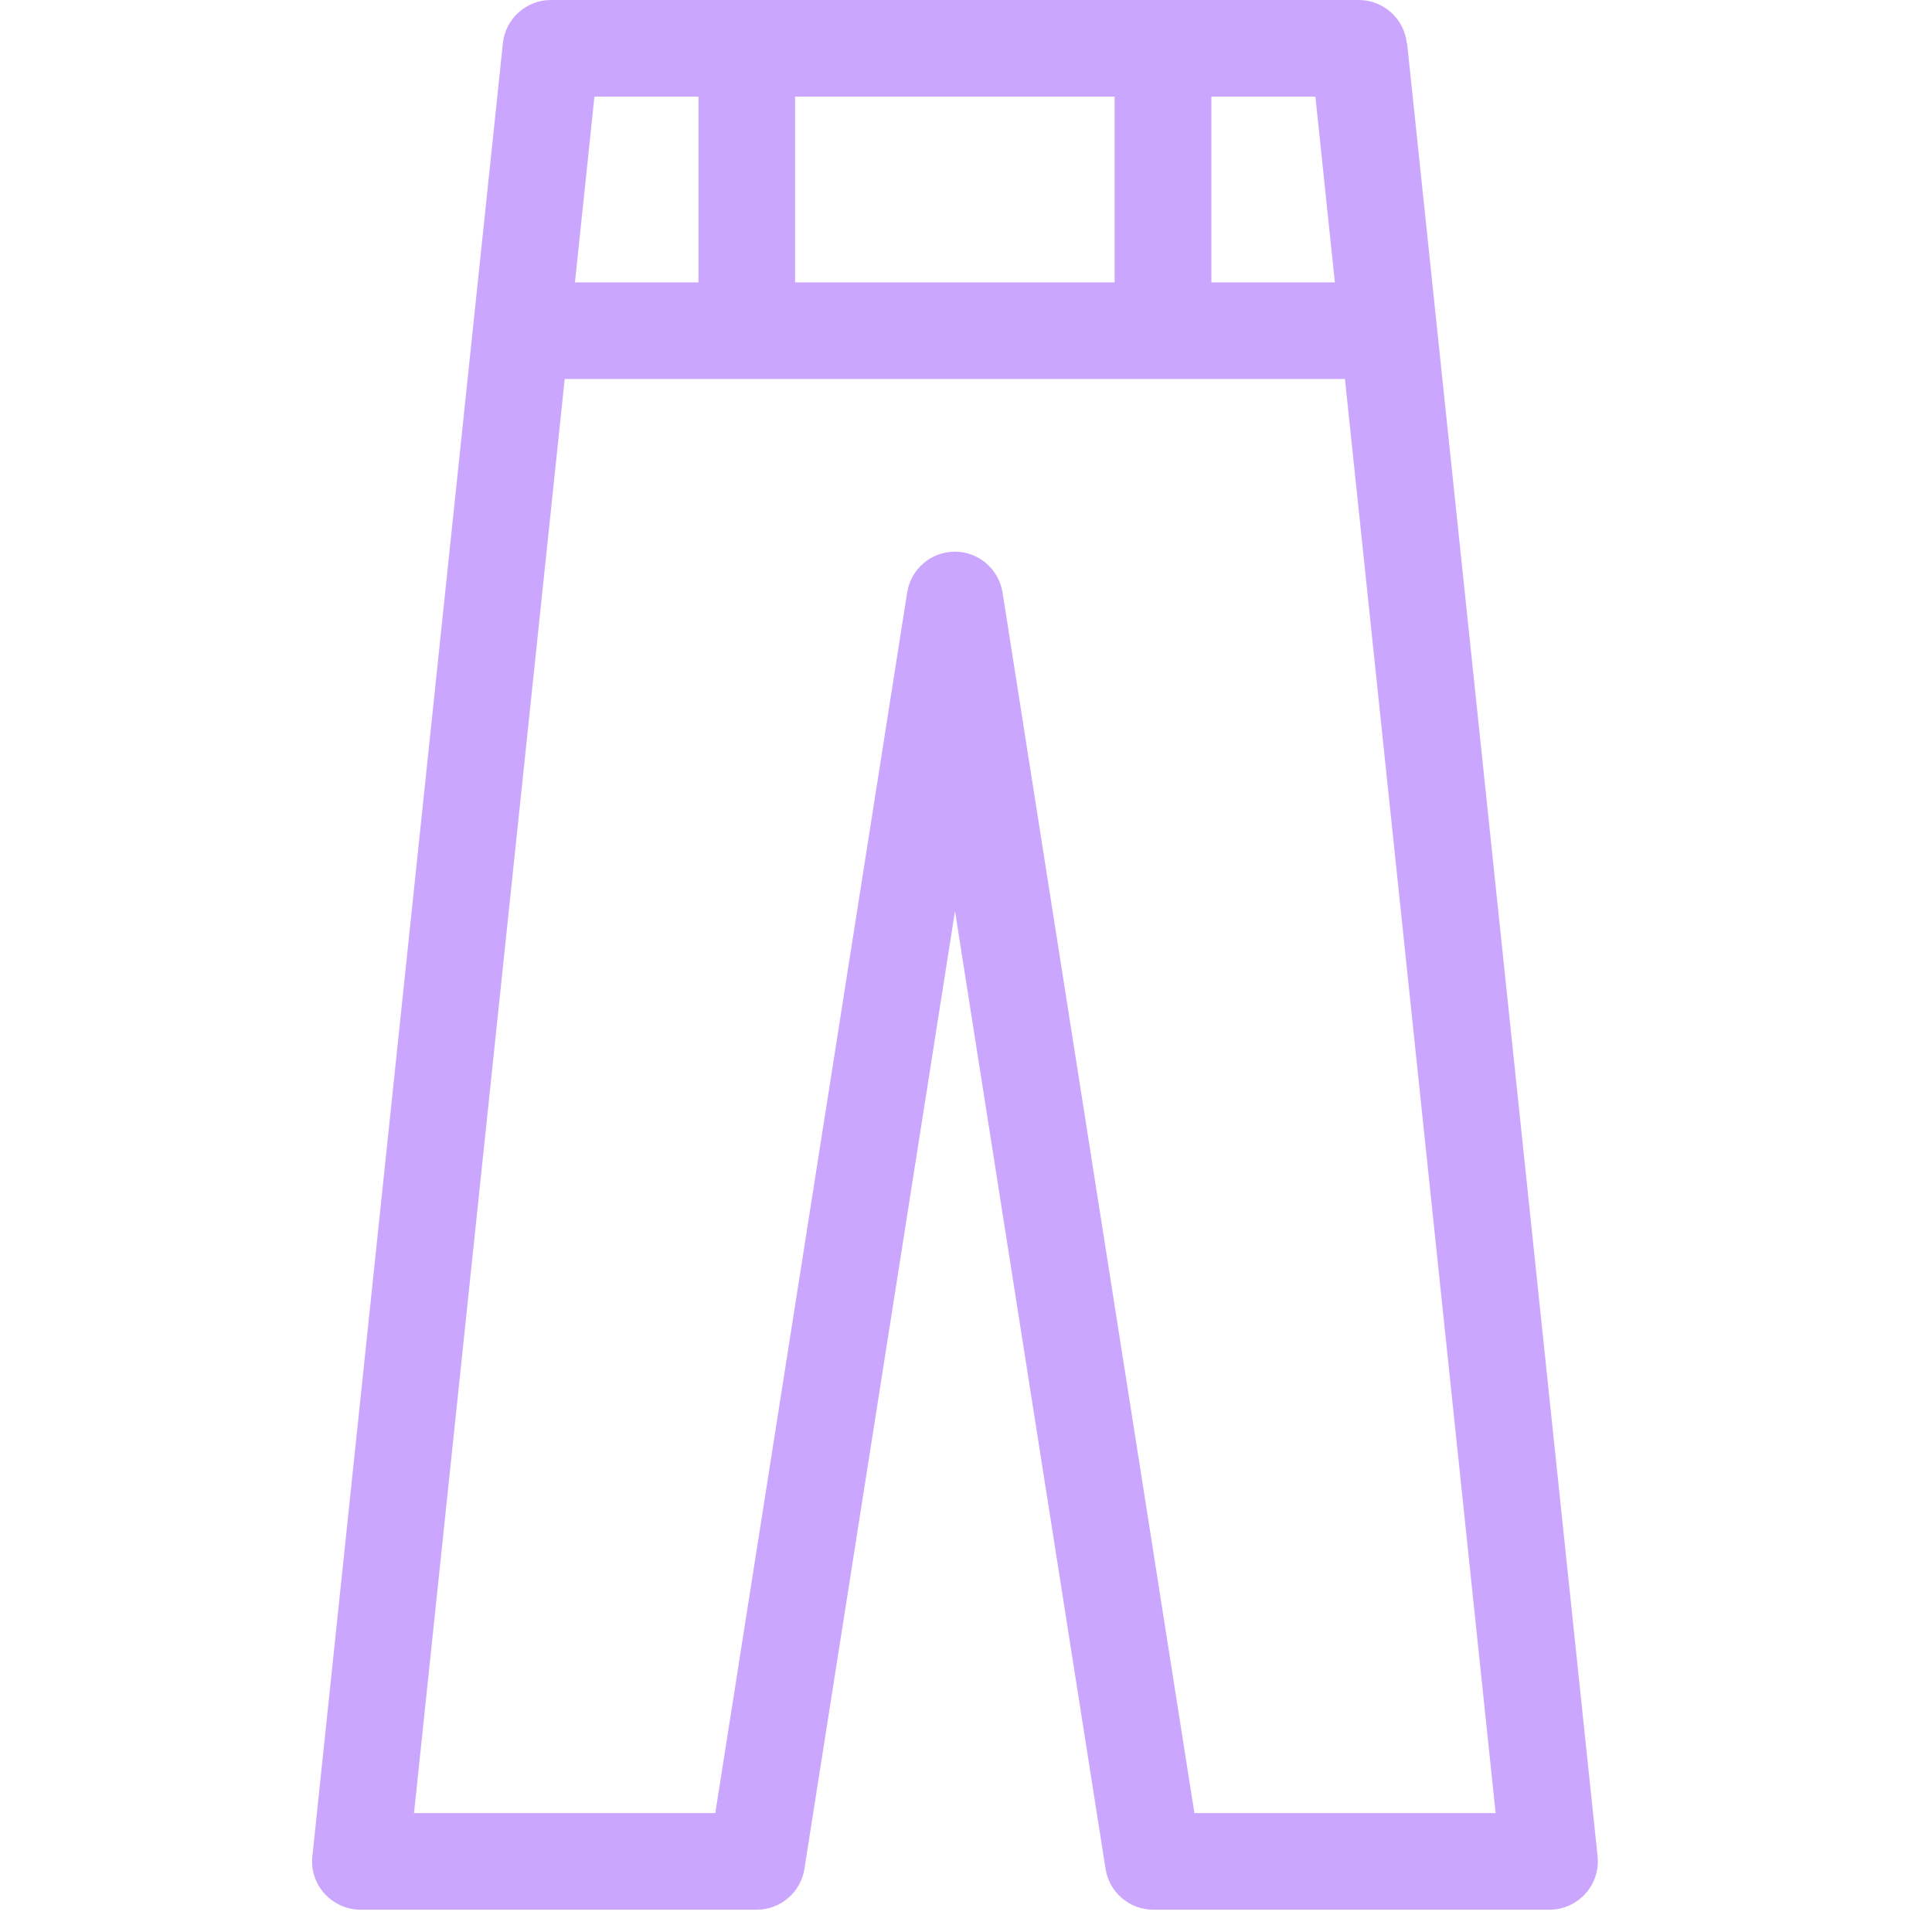
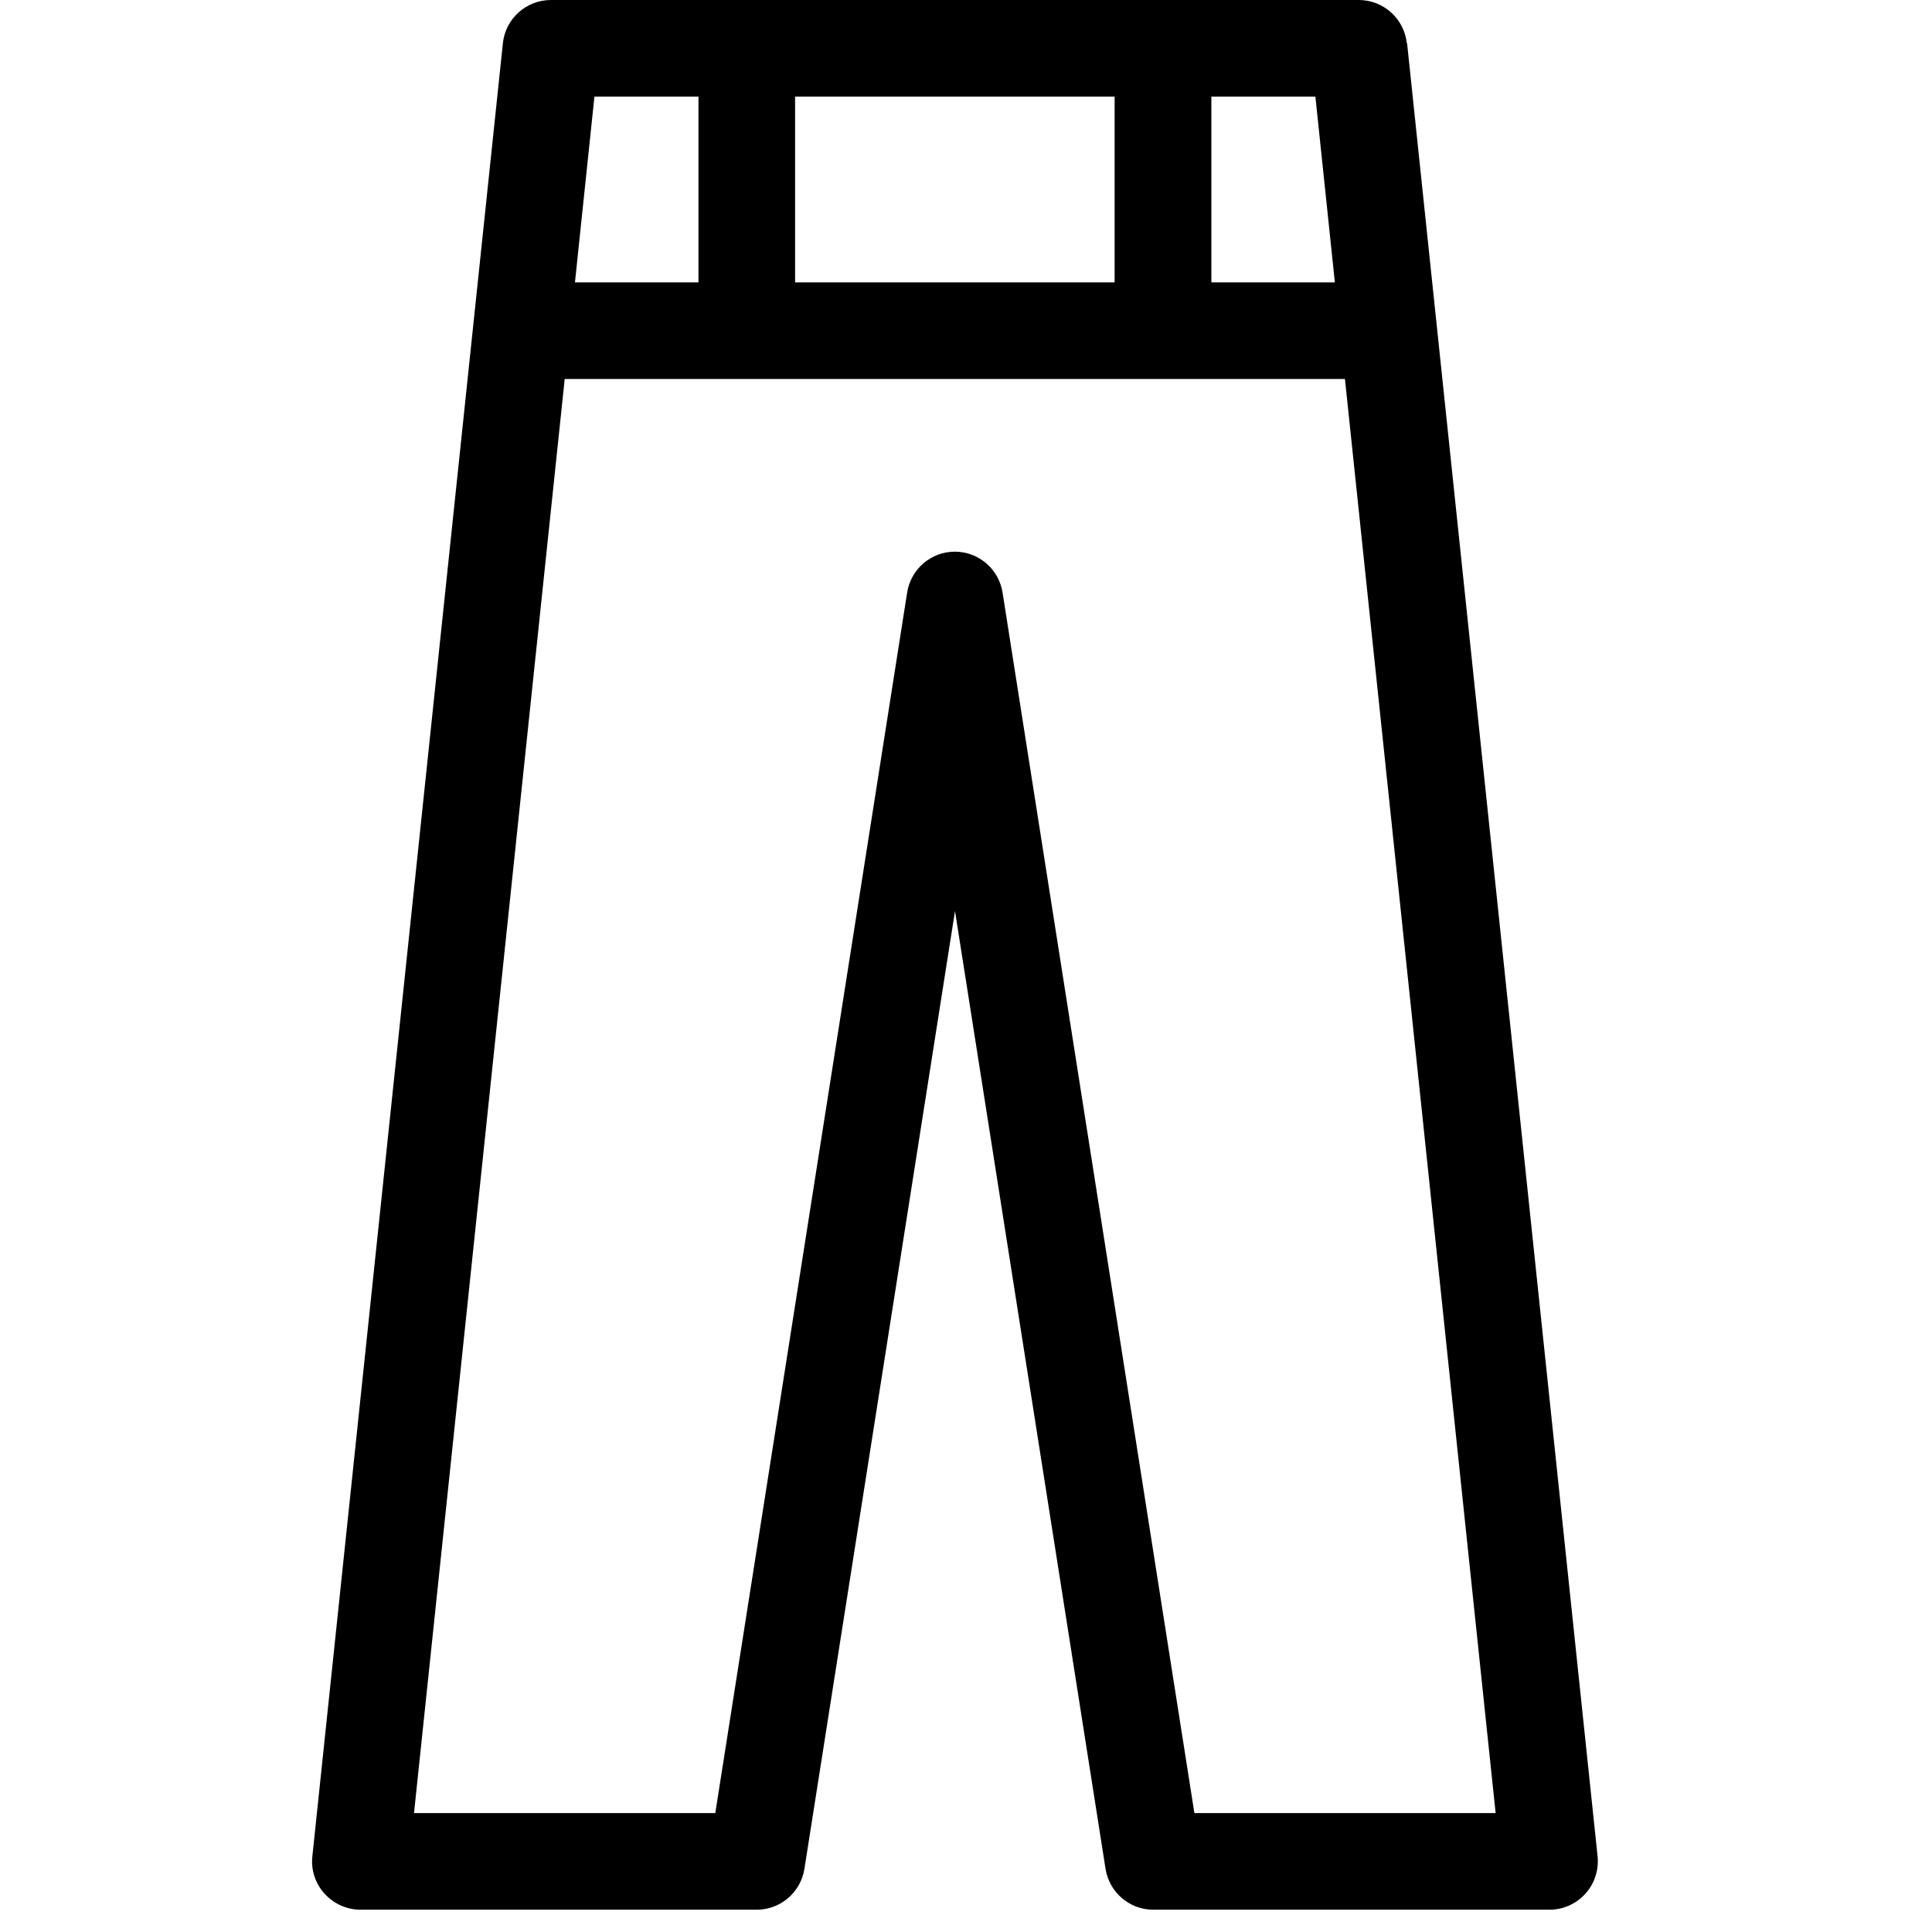
<svg xmlns="http://www.w3.org/2000/svg" width="64" height="64" viewBox="0 0 44 65" fill="none">
-   <path d="M36.83 1.455C36.745 0.63 36.044 0 35.215 0H8.034C7.204 0 6.504 0.63 6.419 1.455L0.009 62.455C-0.041 62.915 0.109 63.37 0.419 63.71C0.729 64.05 1.164 64.25 1.629 64.25H14.96C15.759 64.25 16.439 63.665 16.564 62.875L21.63 30.65L26.695 62.875C26.82 63.665 27.5 64.25 28.299 64.25H41.63C42.09 64.25 42.529 64.055 42.84 63.71C43.15 63.365 43.294 62.91 43.249 62.455L36.84 1.455H36.83ZM34.41 9.5H30.255V3.25H33.755L34.41 9.5ZM16.25 9.5V3.25H27V9.5H16.25ZM12.999 3.25V9.5H8.844L9.499 3.25H12.999ZM29.684 61L23.23 19.935C23.105 19.145 22.424 18.56 21.625 18.56C20.825 18.56 20.145 19.145 20.02 19.935L13.565 61H3.429L8.499 12.75H34.749L39.819 61H29.684Z" fill="#CBA6FF" />
+   <path d="M36.83 1.455C36.745 0.63 36.044 0 35.215 0H8.034C7.204 0 6.504 0.63 6.419 1.455L0.009 62.455C-0.041 62.915 0.109 63.37 0.419 63.71C0.729 64.05 1.164 64.25 1.629 64.25H14.96C15.759 64.25 16.439 63.665 16.564 62.875L21.63 30.65L26.695 62.875C26.82 63.665 27.5 64.25 28.299 64.25H41.63C42.09 64.25 42.529 64.055 42.84 63.71C43.15 63.365 43.294 62.91 43.249 62.455L36.84 1.455H36.83ZM34.41 9.5H30.255V3.25H33.755L34.41 9.5ZM16.25 9.5V3.25H27V9.5H16.25ZM12.999 3.25V9.5H8.844L9.499 3.25H12.999ZM29.684 61L23.23 19.935C23.105 19.145 22.424 18.56 21.625 18.56C20.825 18.56 20.145 19.145 20.02 19.935L13.565 61H3.429L8.499 12.75H34.749L39.819 61H29.684Z" fill="currentColor" />
</svg>
